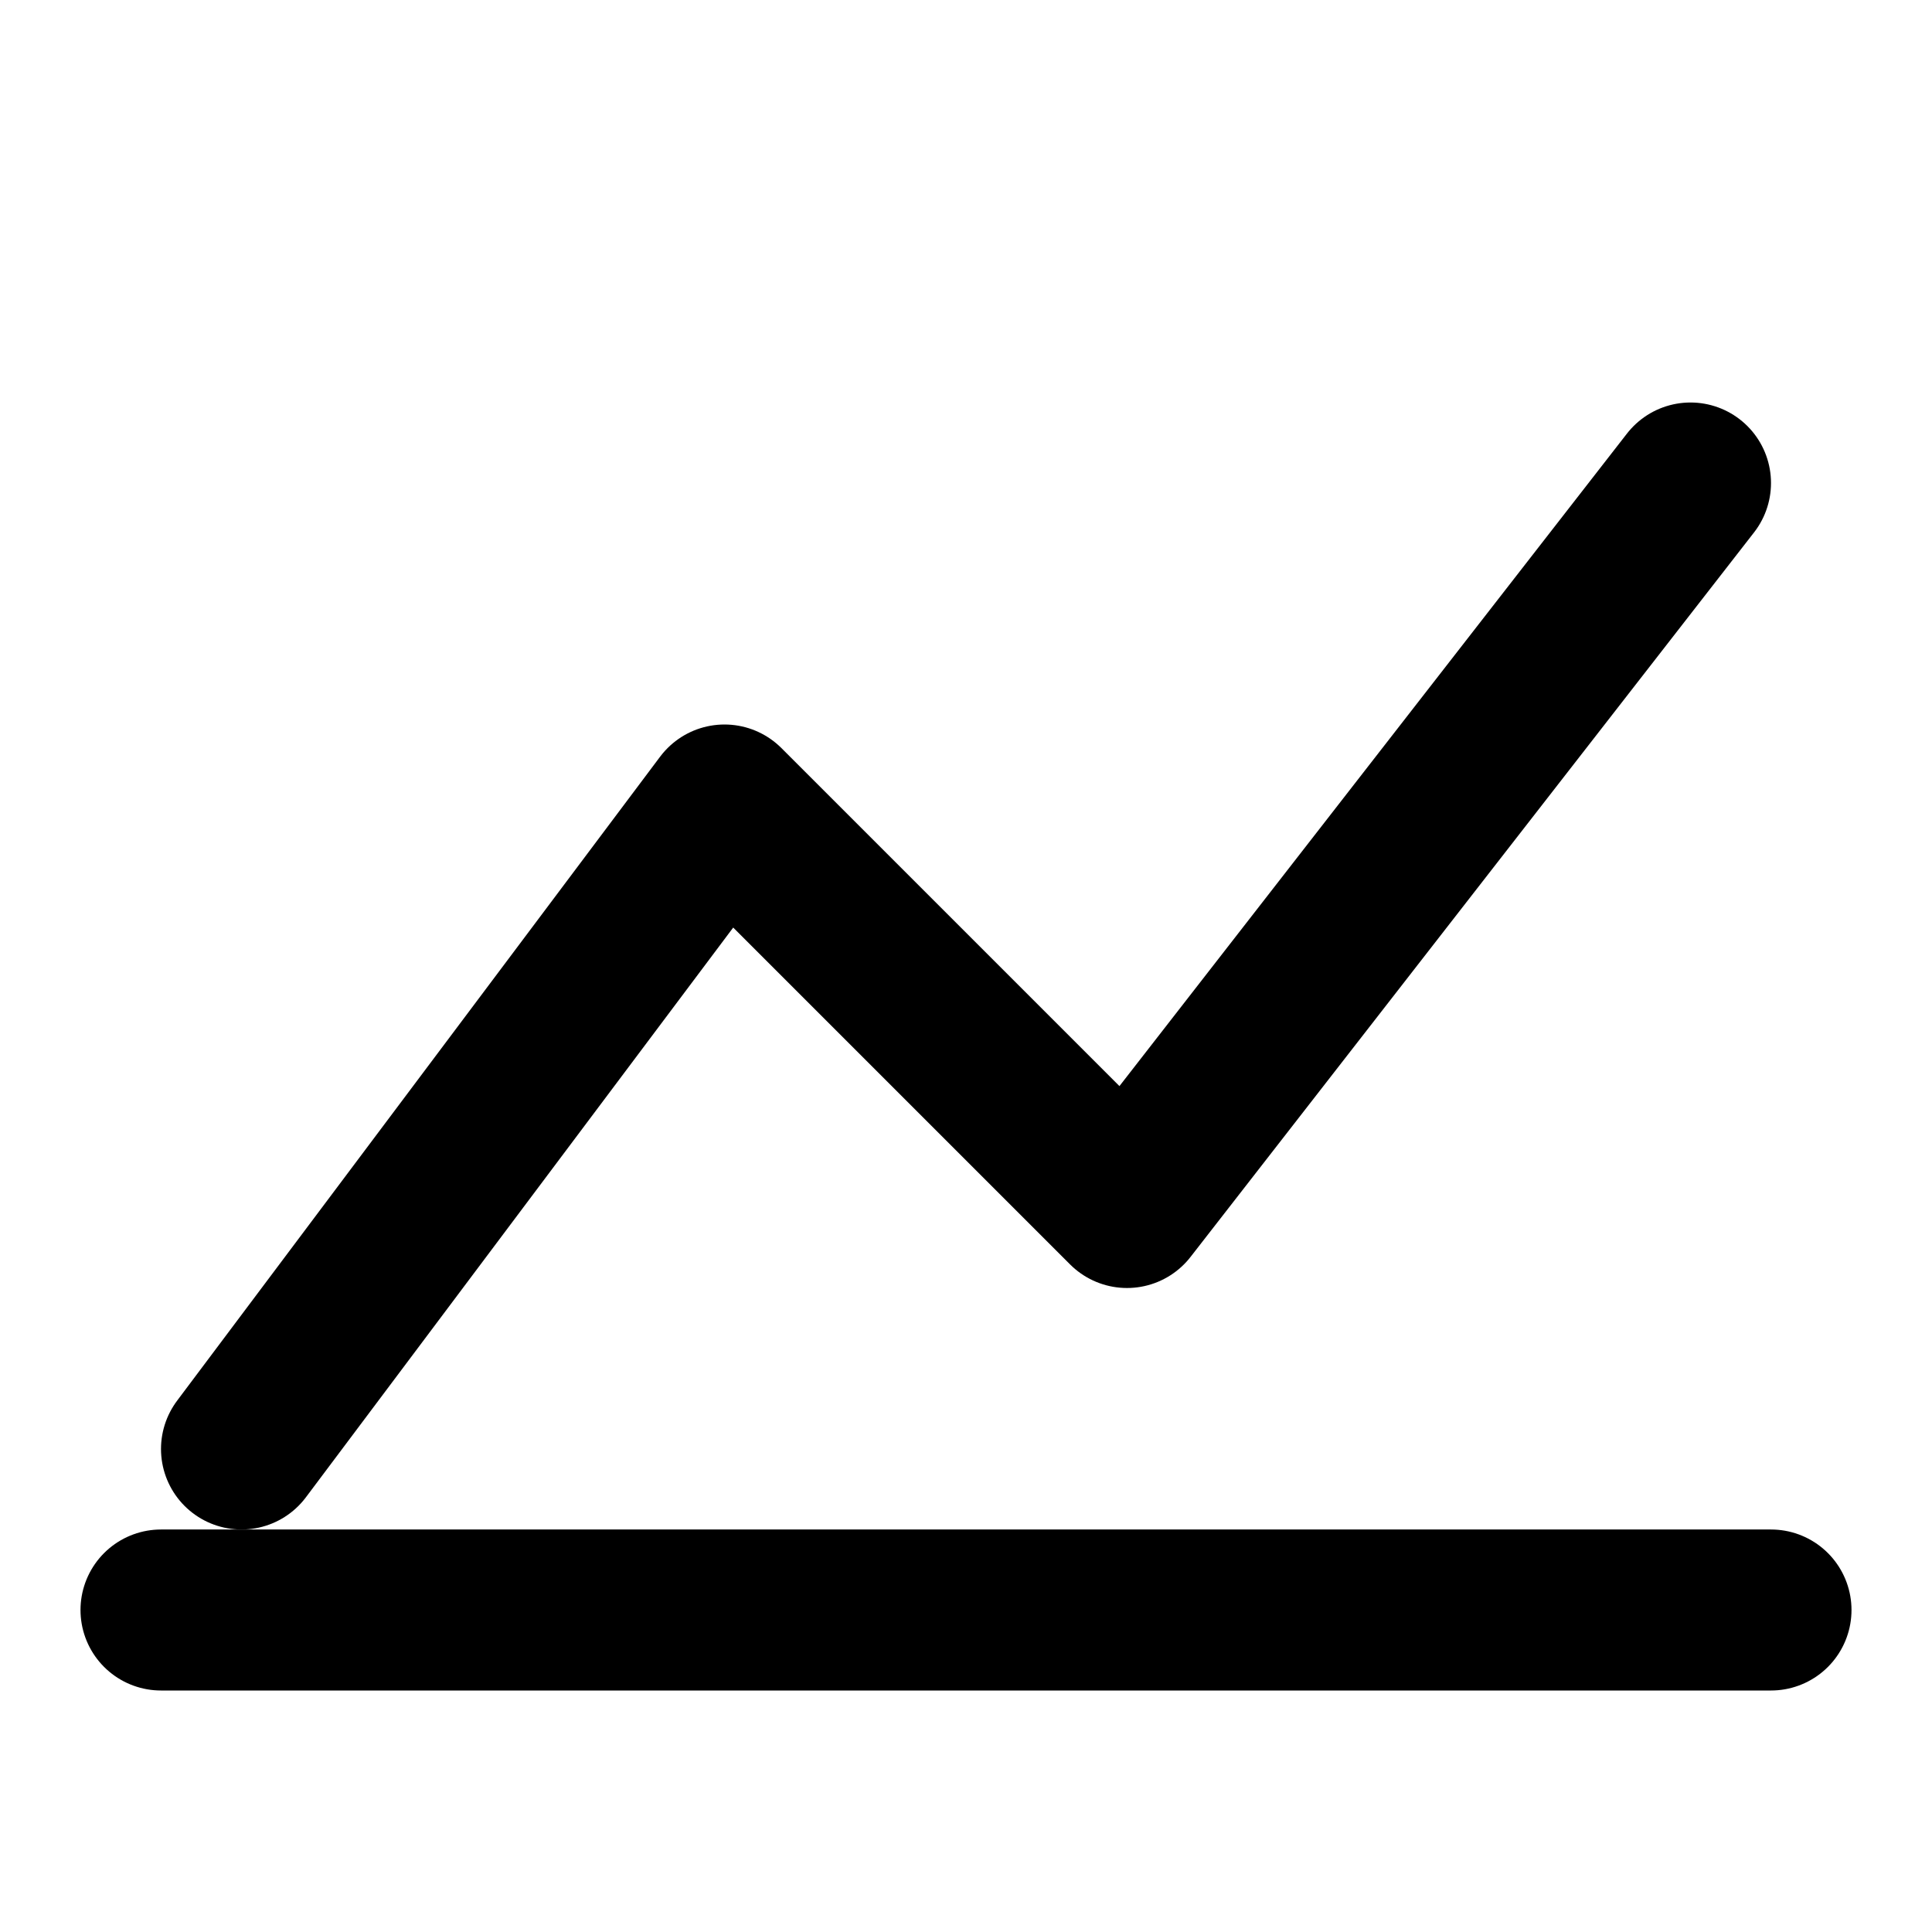
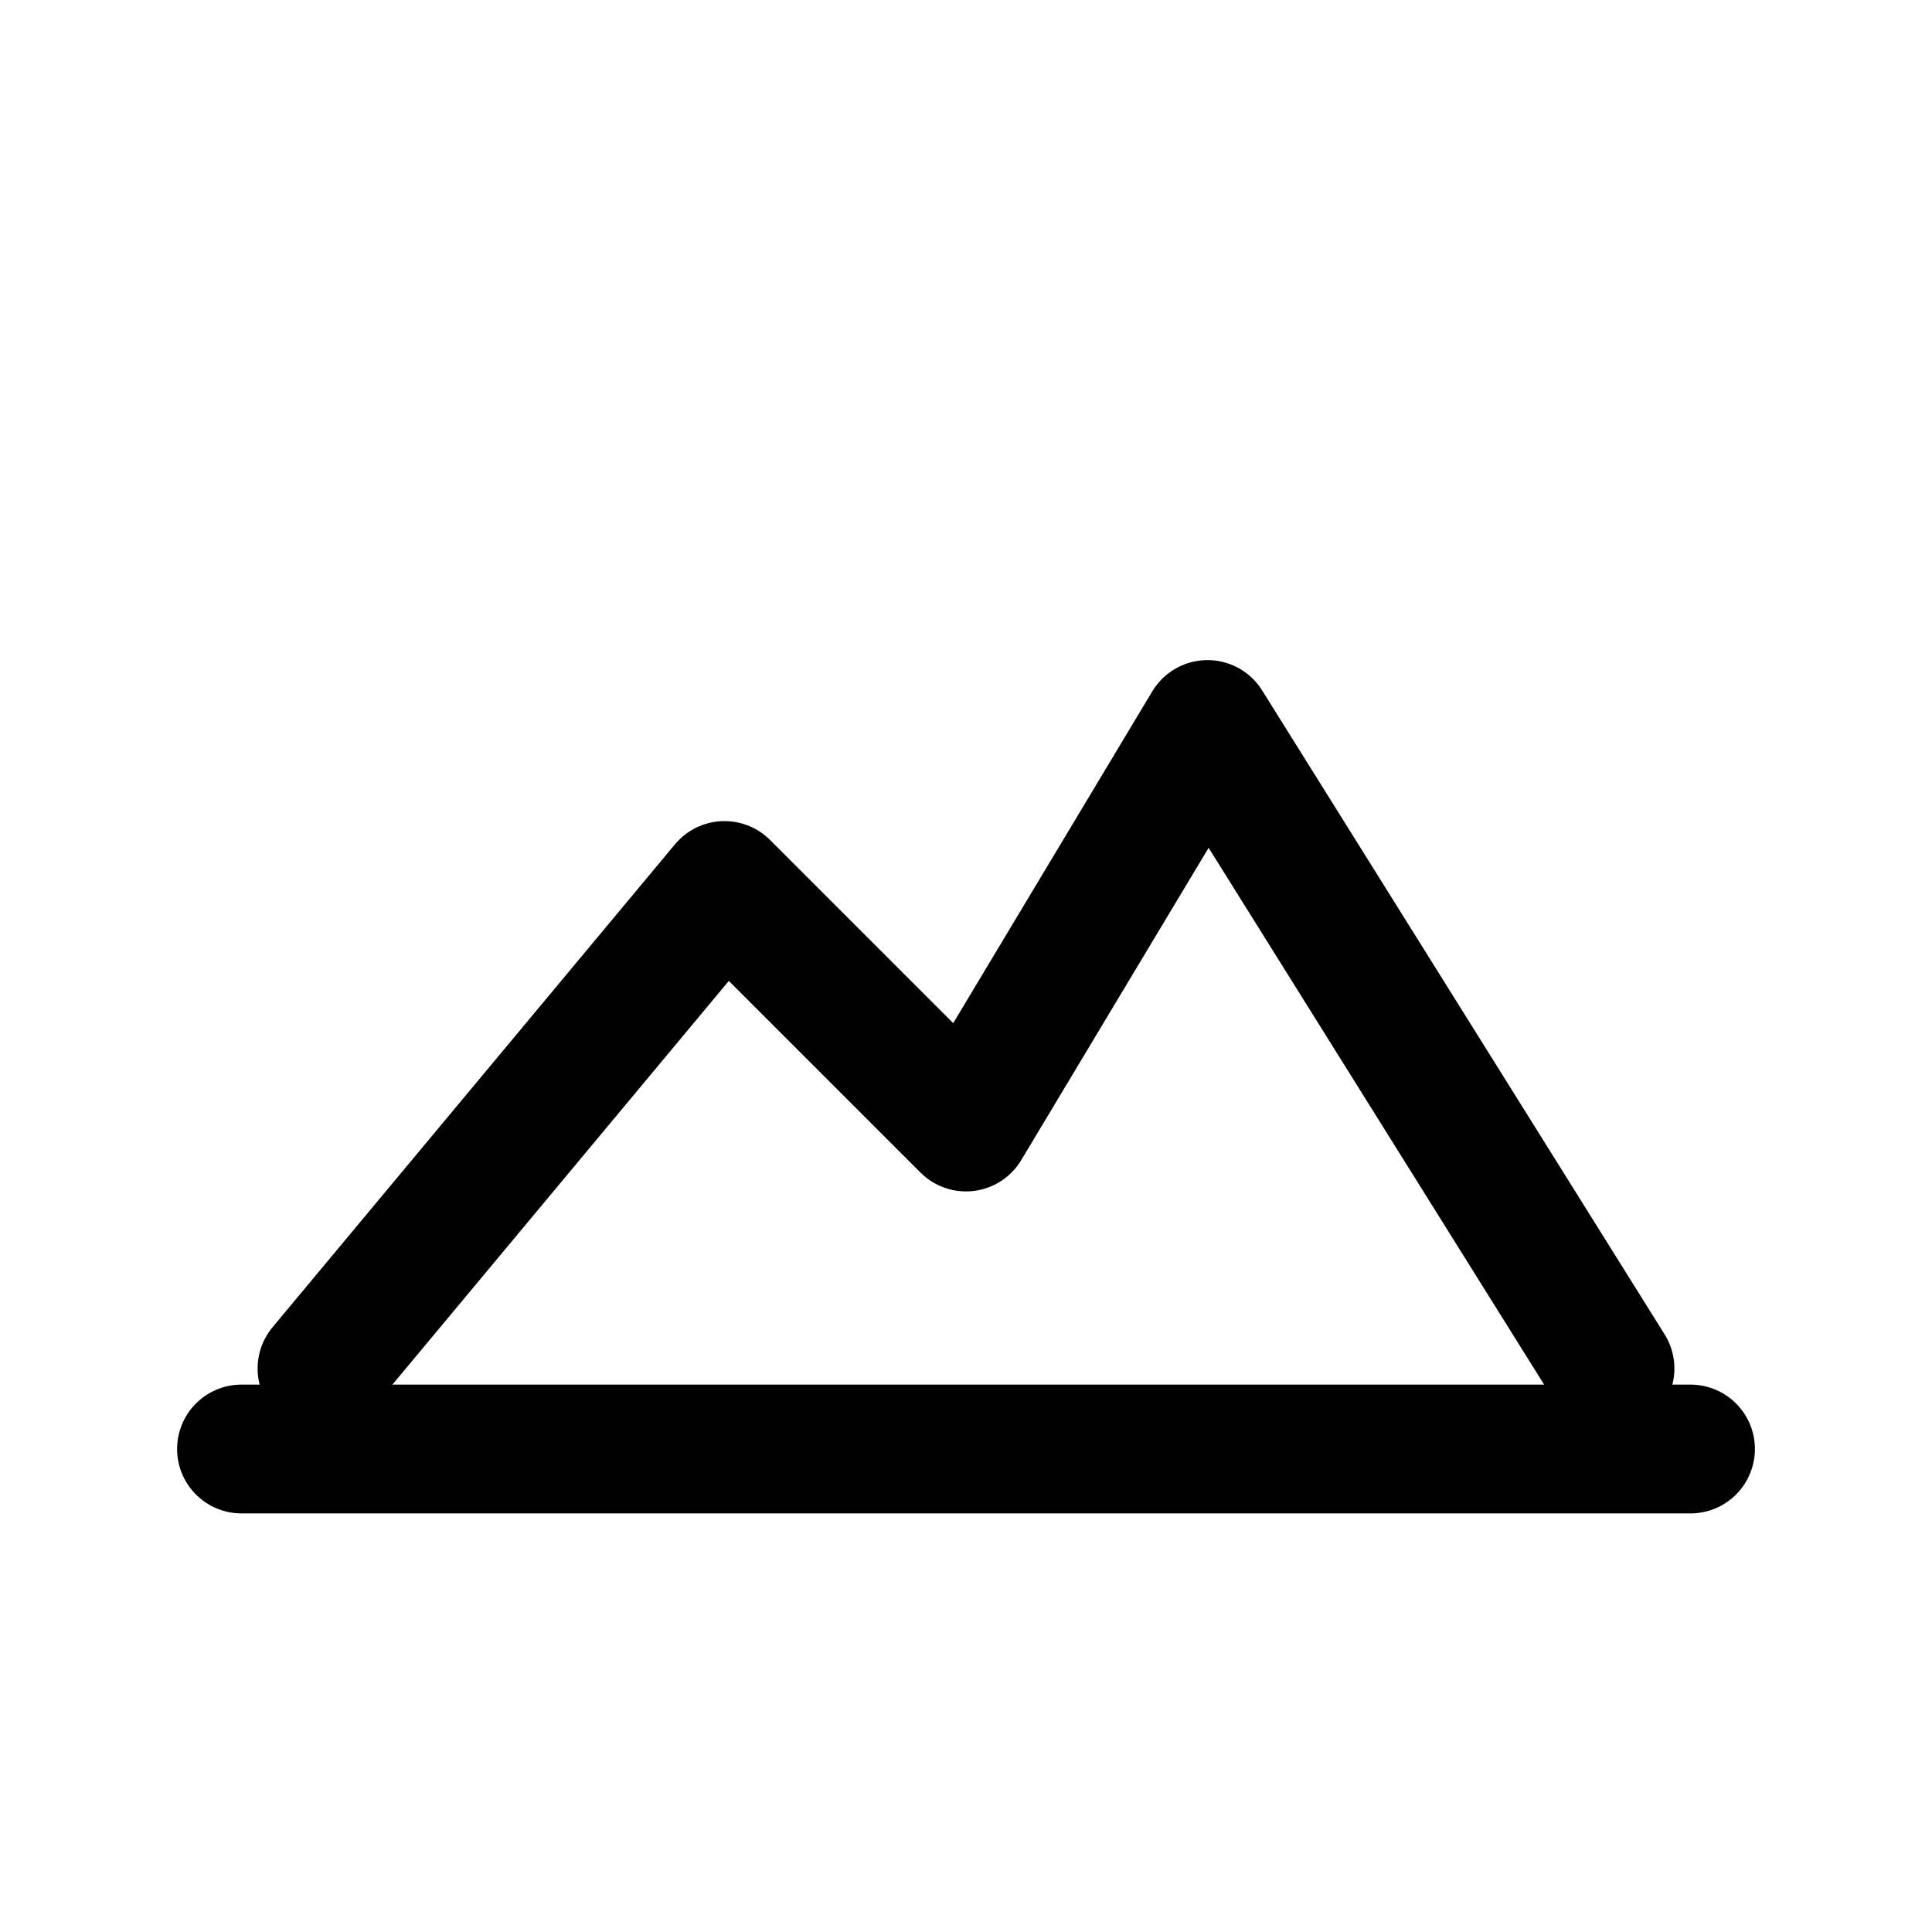
- <svg xmlns="http://www.w3.org/2000/svg" viewBox="0 0 24 24" fill="none" stroke="currentColor" stroke-width="2" stroke-linecap="round" stroke-linejoin="round">
-   <path d="M3 18l6-8 5 5 7-9" />
-   <path d="M2 20h20" />
+ <svg xmlns="http://www.w3.org/2000/svg" viewBox="0 0 24 24" fill="none" stroke="currentColor" stroke-width="1.6" stroke-linecap="round" stroke-linejoin="round">
+   <polyline points="4 17 9 11 12 14 15 9 20 17" />
+   <line x1="3" y1="18" x2="21" y2="18" />
</svg>
